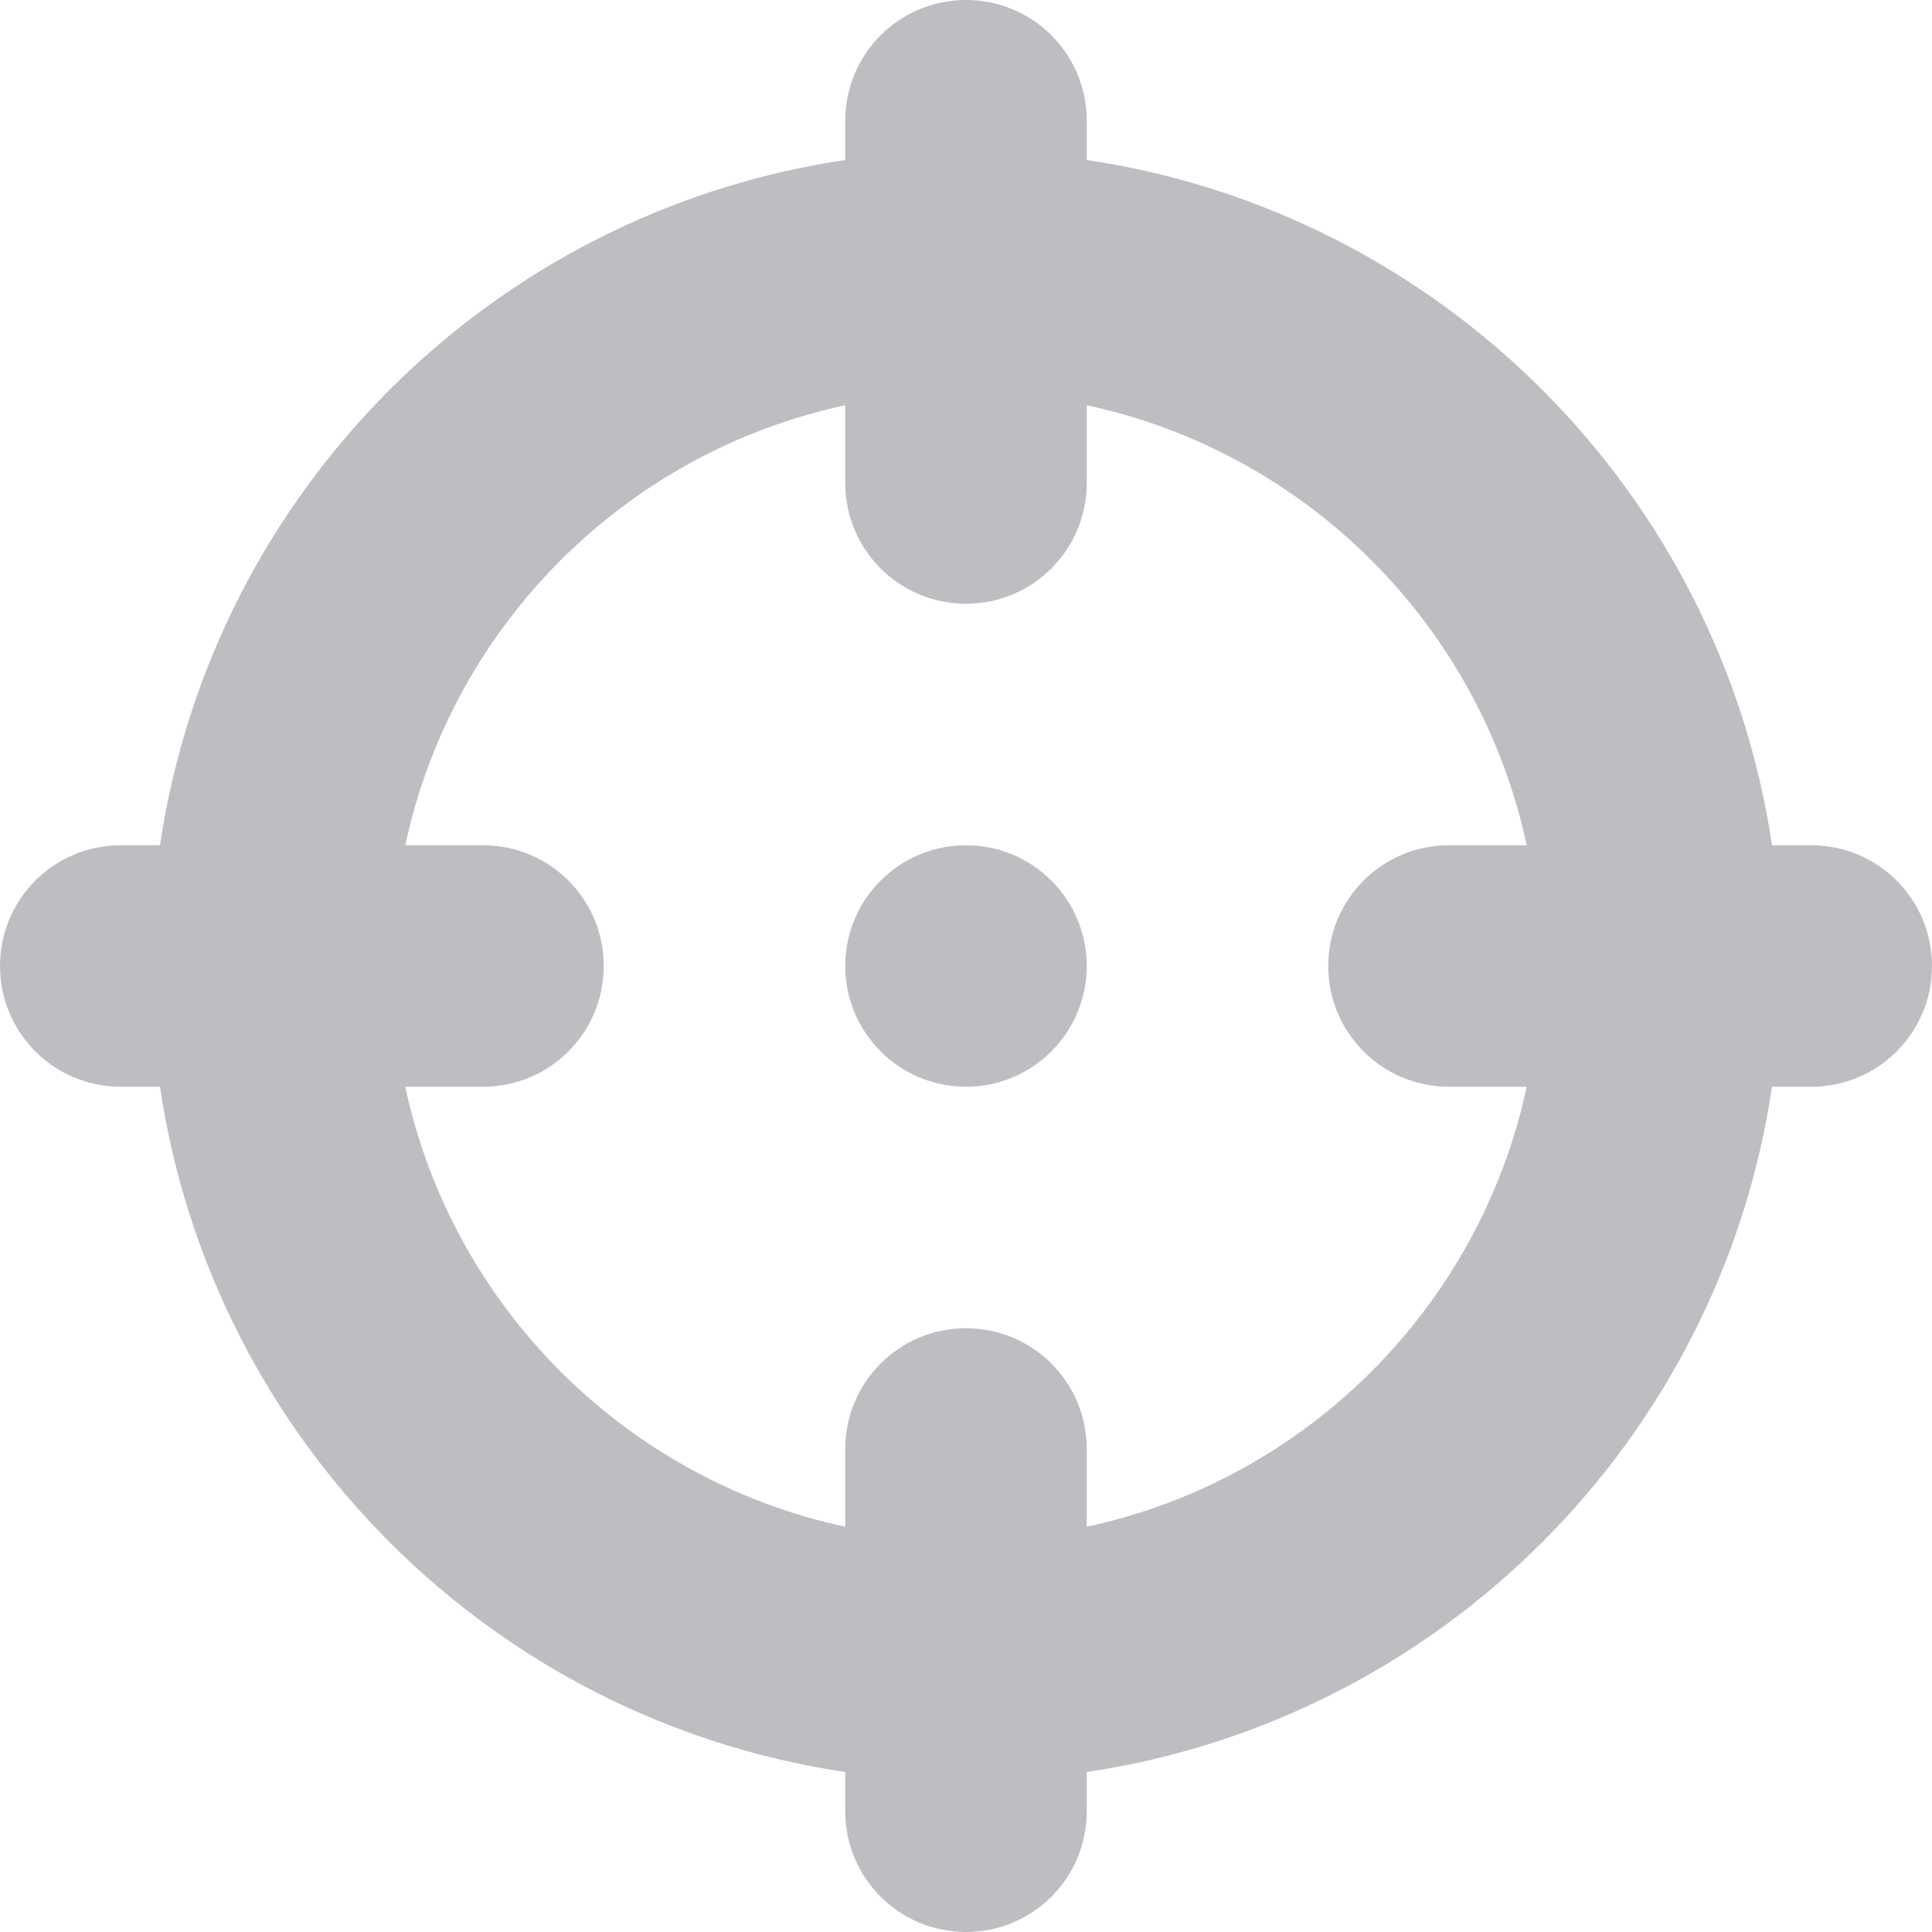
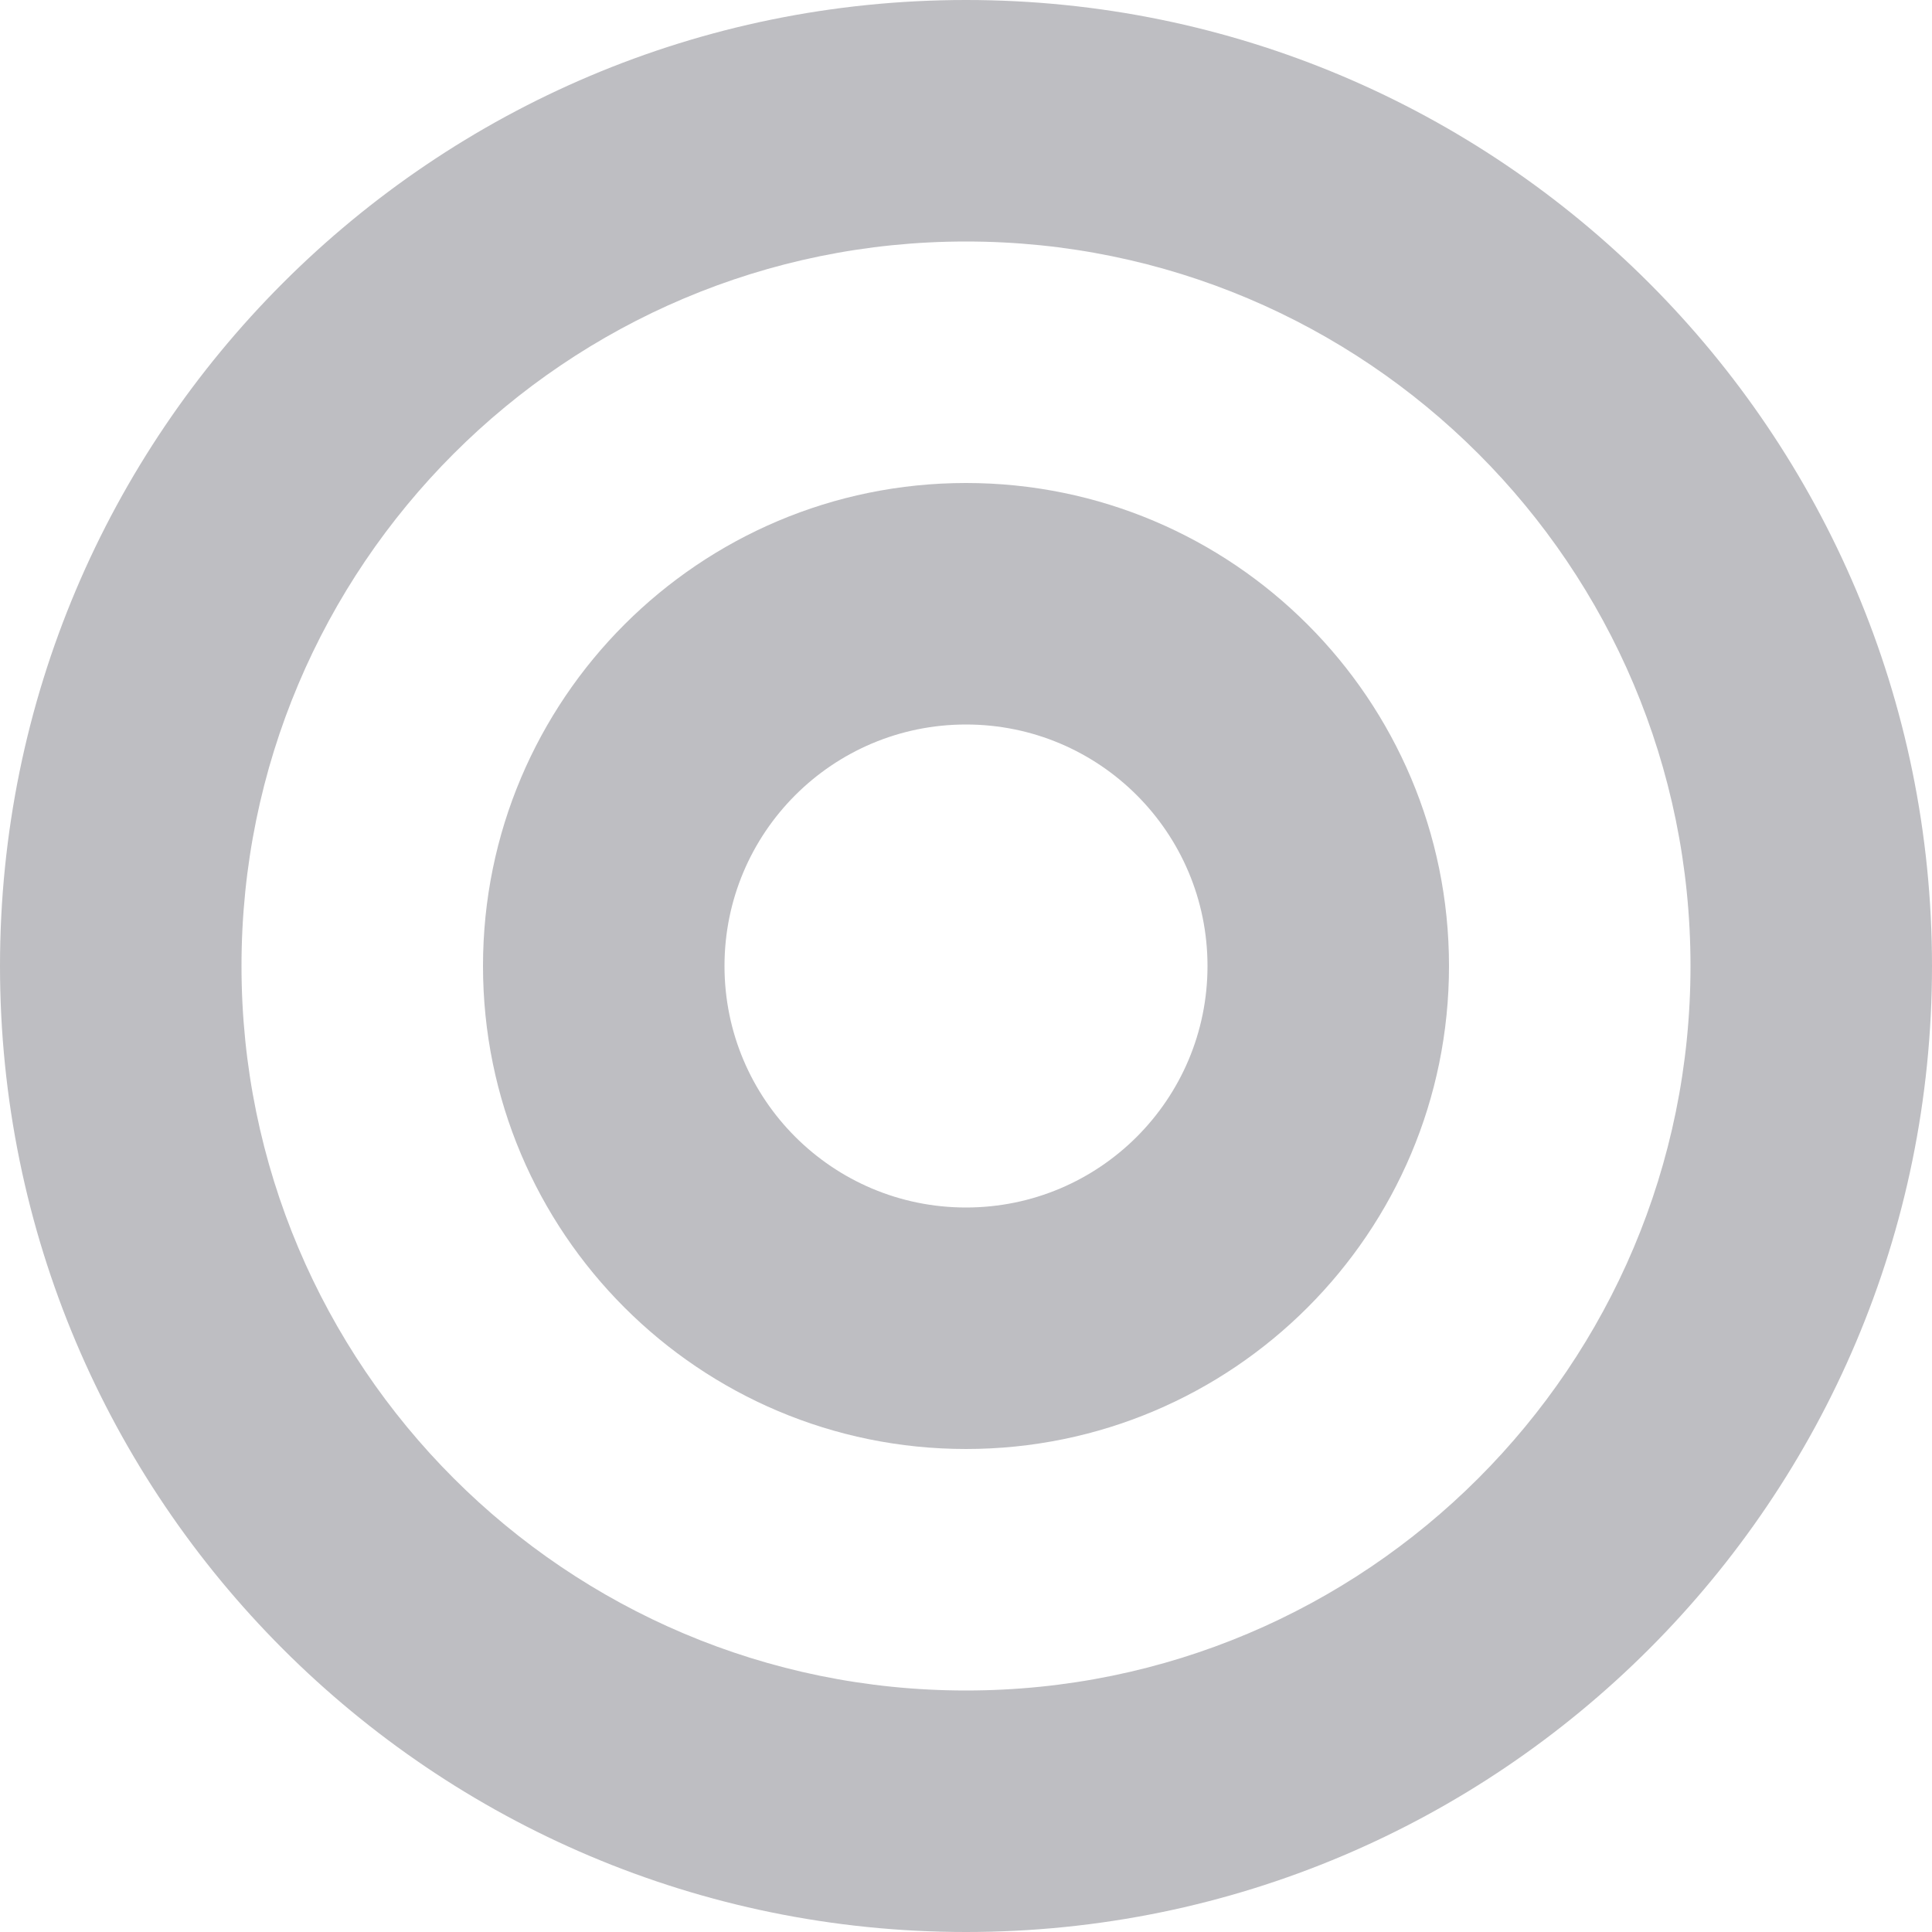
- <svg xmlns="http://www.w3.org/2000/svg" viewBox="0 0 512 512">
-   <path fill="#bebec2" d="M256 0c17.7 0 32 14.3 32 32V42.4c93.7 13.9 167.7 88 181.6 181.6H480c17.7 0 32 14.3 32 32s-14.3 32-32 32H469.6c-13.9 93.7-88 167.7-181.6 181.6V480c0 17.7-14.3 32-32 32s-32-14.3-32-32V469.6C130.3 455.7 56.3 381.7 42.4 288H32c-17.7 0-32-14.3-32-32s14.3-32 32-32H42.4C56.3 130.3 130.3 56.3 224 42.4V32c0-17.7 14.3-32 32-32zM107.4 288c12.5 58.3 58.4 104.1 116.6 116.6V384c0-17.7 14.3-32 32-32s32 14.3 32 32v20.6c58.3-12.5 104.1-58.4 116.6-116.6H384c-17.7 0-32-14.3-32-32s14.3-32 32-32h20.6C392.1 165.7 346.3 119.9 288 107.4V128c0 17.7-14.3 32-32 32s-32-14.3-32-32V107.4C165.7 119.9 119.9 165.7 107.4 224H128c17.7 0 32 14.3 32 32s-14.3 32-32 32H107.4zM256 224a32 32 0 1 1 0 64 32 32 0 1 1 0-64z" />
+ <svg xmlns="http://www.w3.org/2000/svg" viewBox="0 0 16 16">
+   <path fill="#bebec2" fill-rule="evenodd" clip-rule="evenodd" d="M8 4C5.791 4 4 5.791 4 8C4 10.209 5.791 12 8 12C10.209 12 12 10.209 12 8C12 5.791 10.209 4 8 4ZM6 8C6 6.895 6.895 6 8 6C9.105 6 10 6.895 10 8C10 9.105 9.105 10 8 10C6.895 10 6 9.105 6 8Z" />
+   <path fill="#bebec2" fill-rule="evenodd" clip-rule="evenodd" d="M8 0C3.582 0 0 3.582 0 8C0 12.418 3.582 16 8 16C12.418 16 16 12.418 16 8C16 3.582 12.418 0 8 0ZM2 8C2 4.686 4.686 2 8 2C11.314 2 14 4.686 14 8C14 11.314 11.314 14 8 14C4.686 14 2 11.314 2 8Z" />
</svg>
